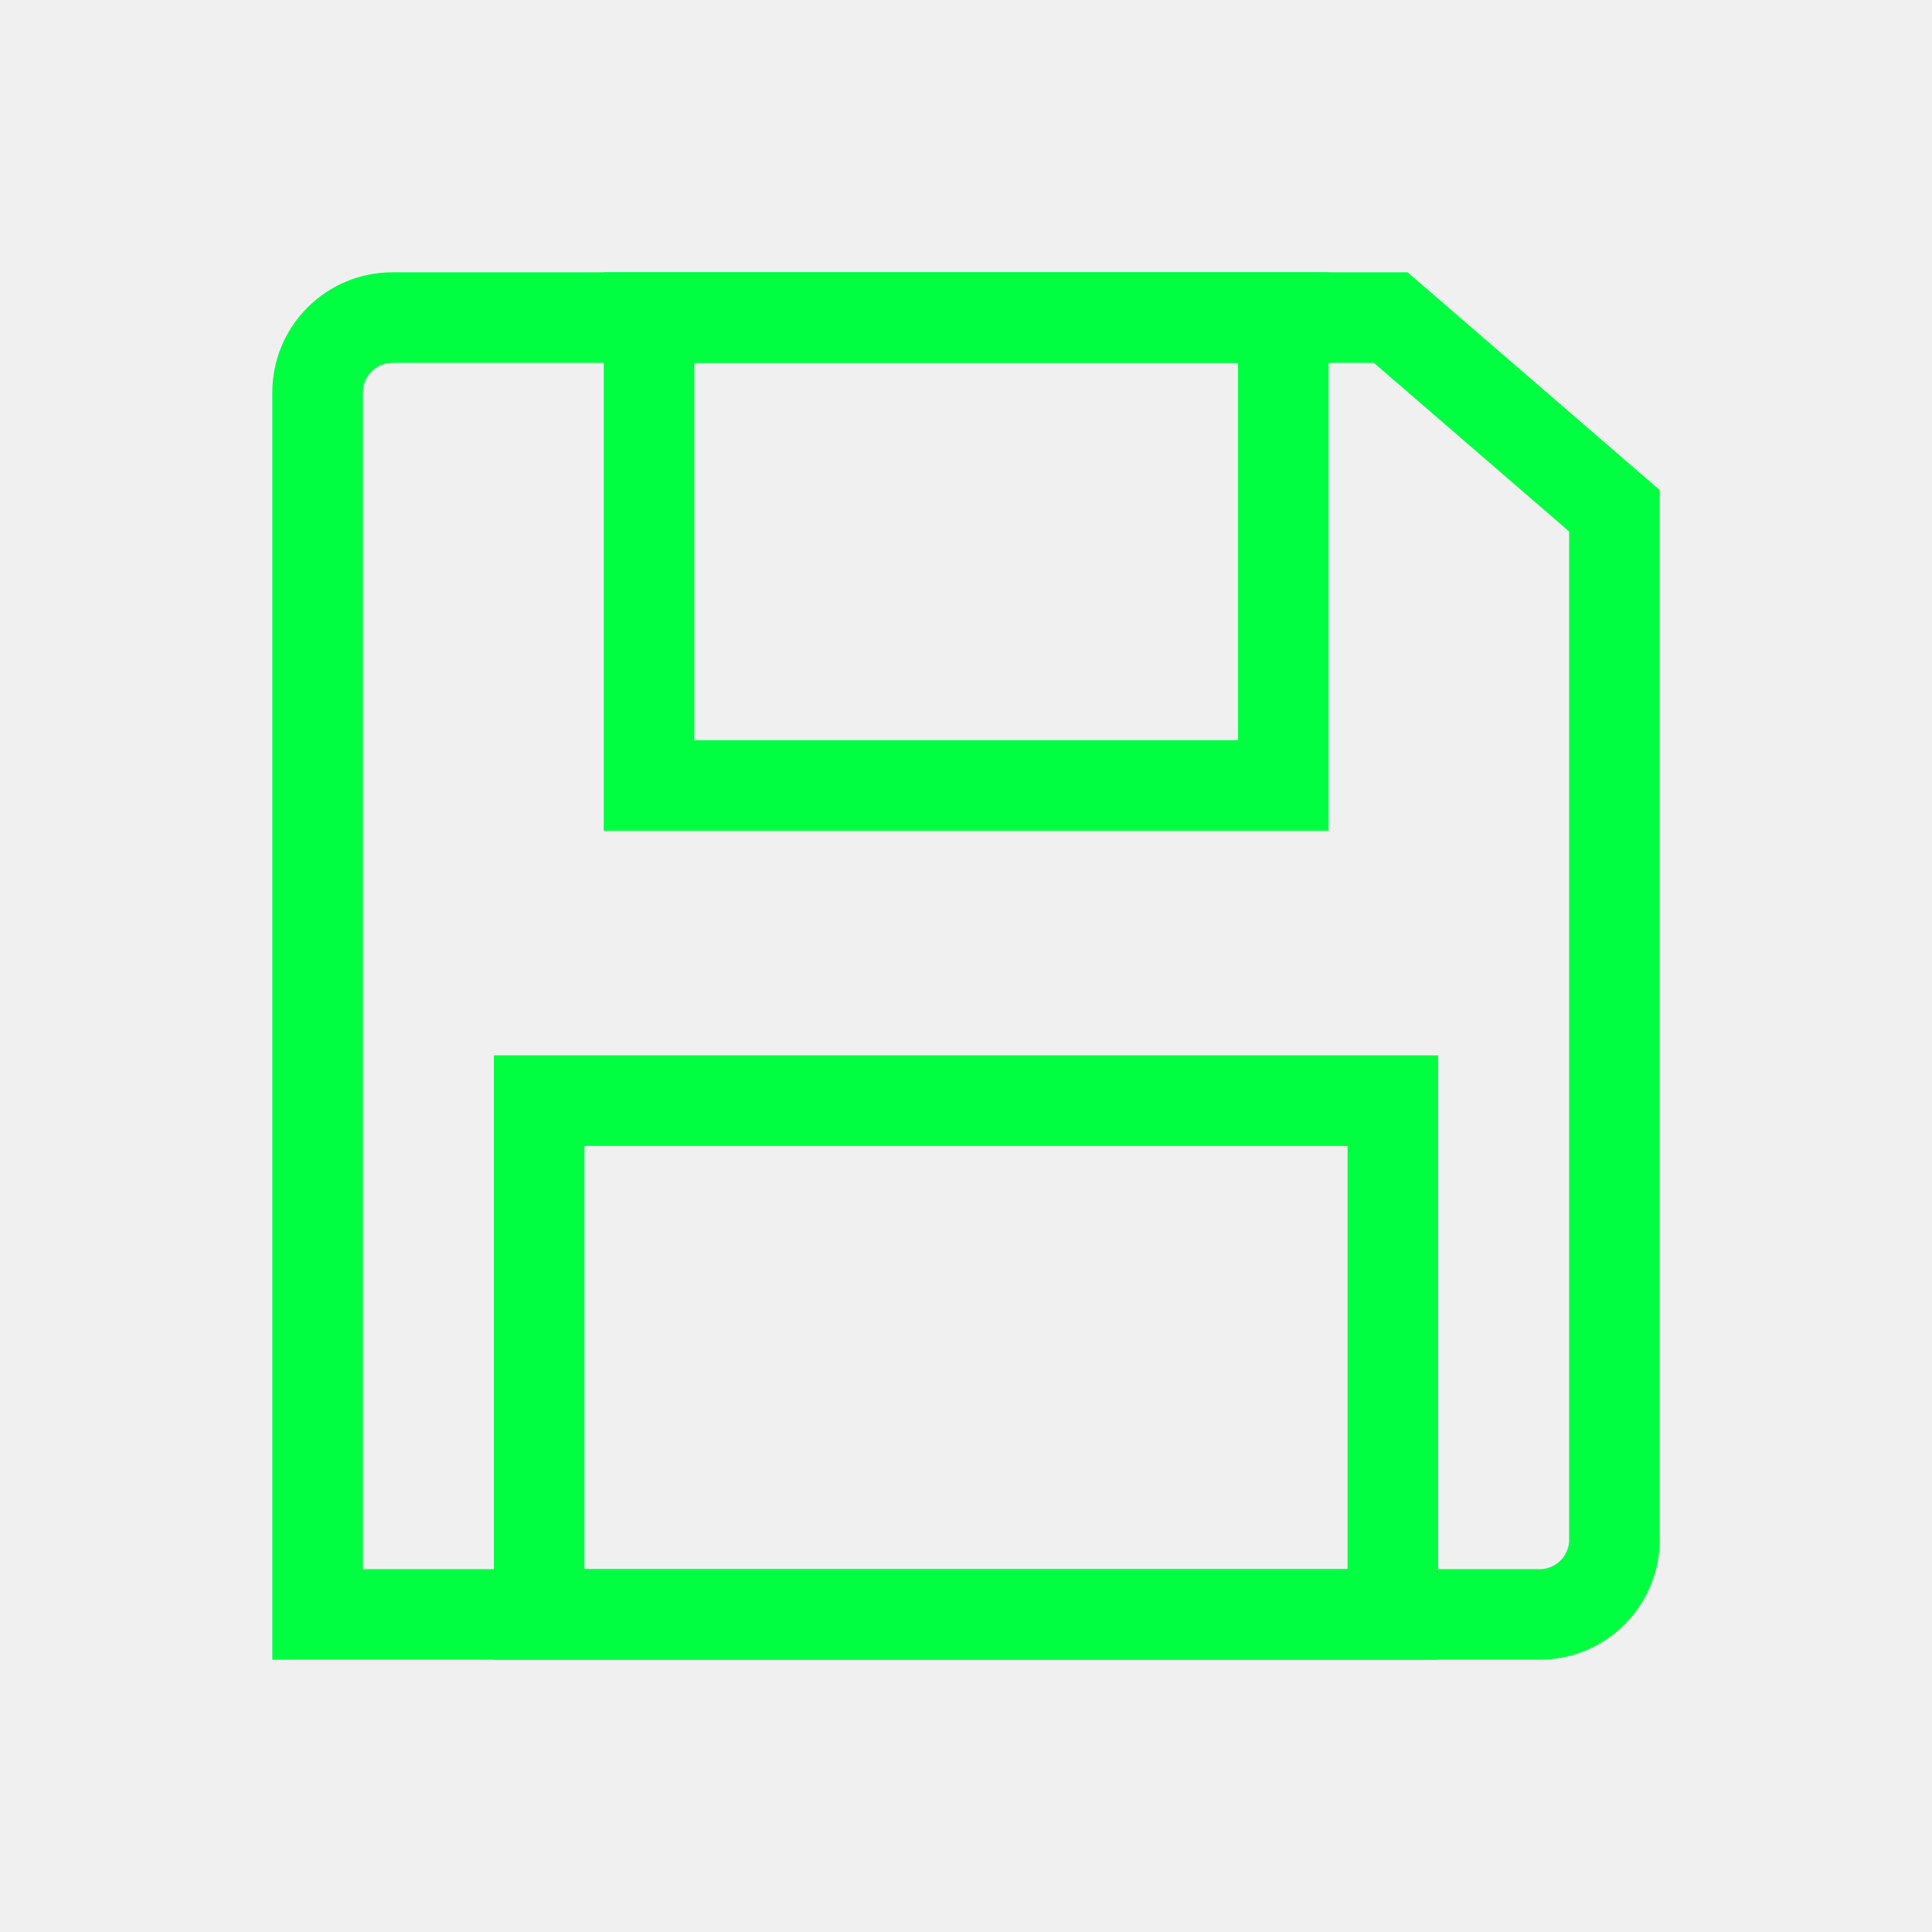
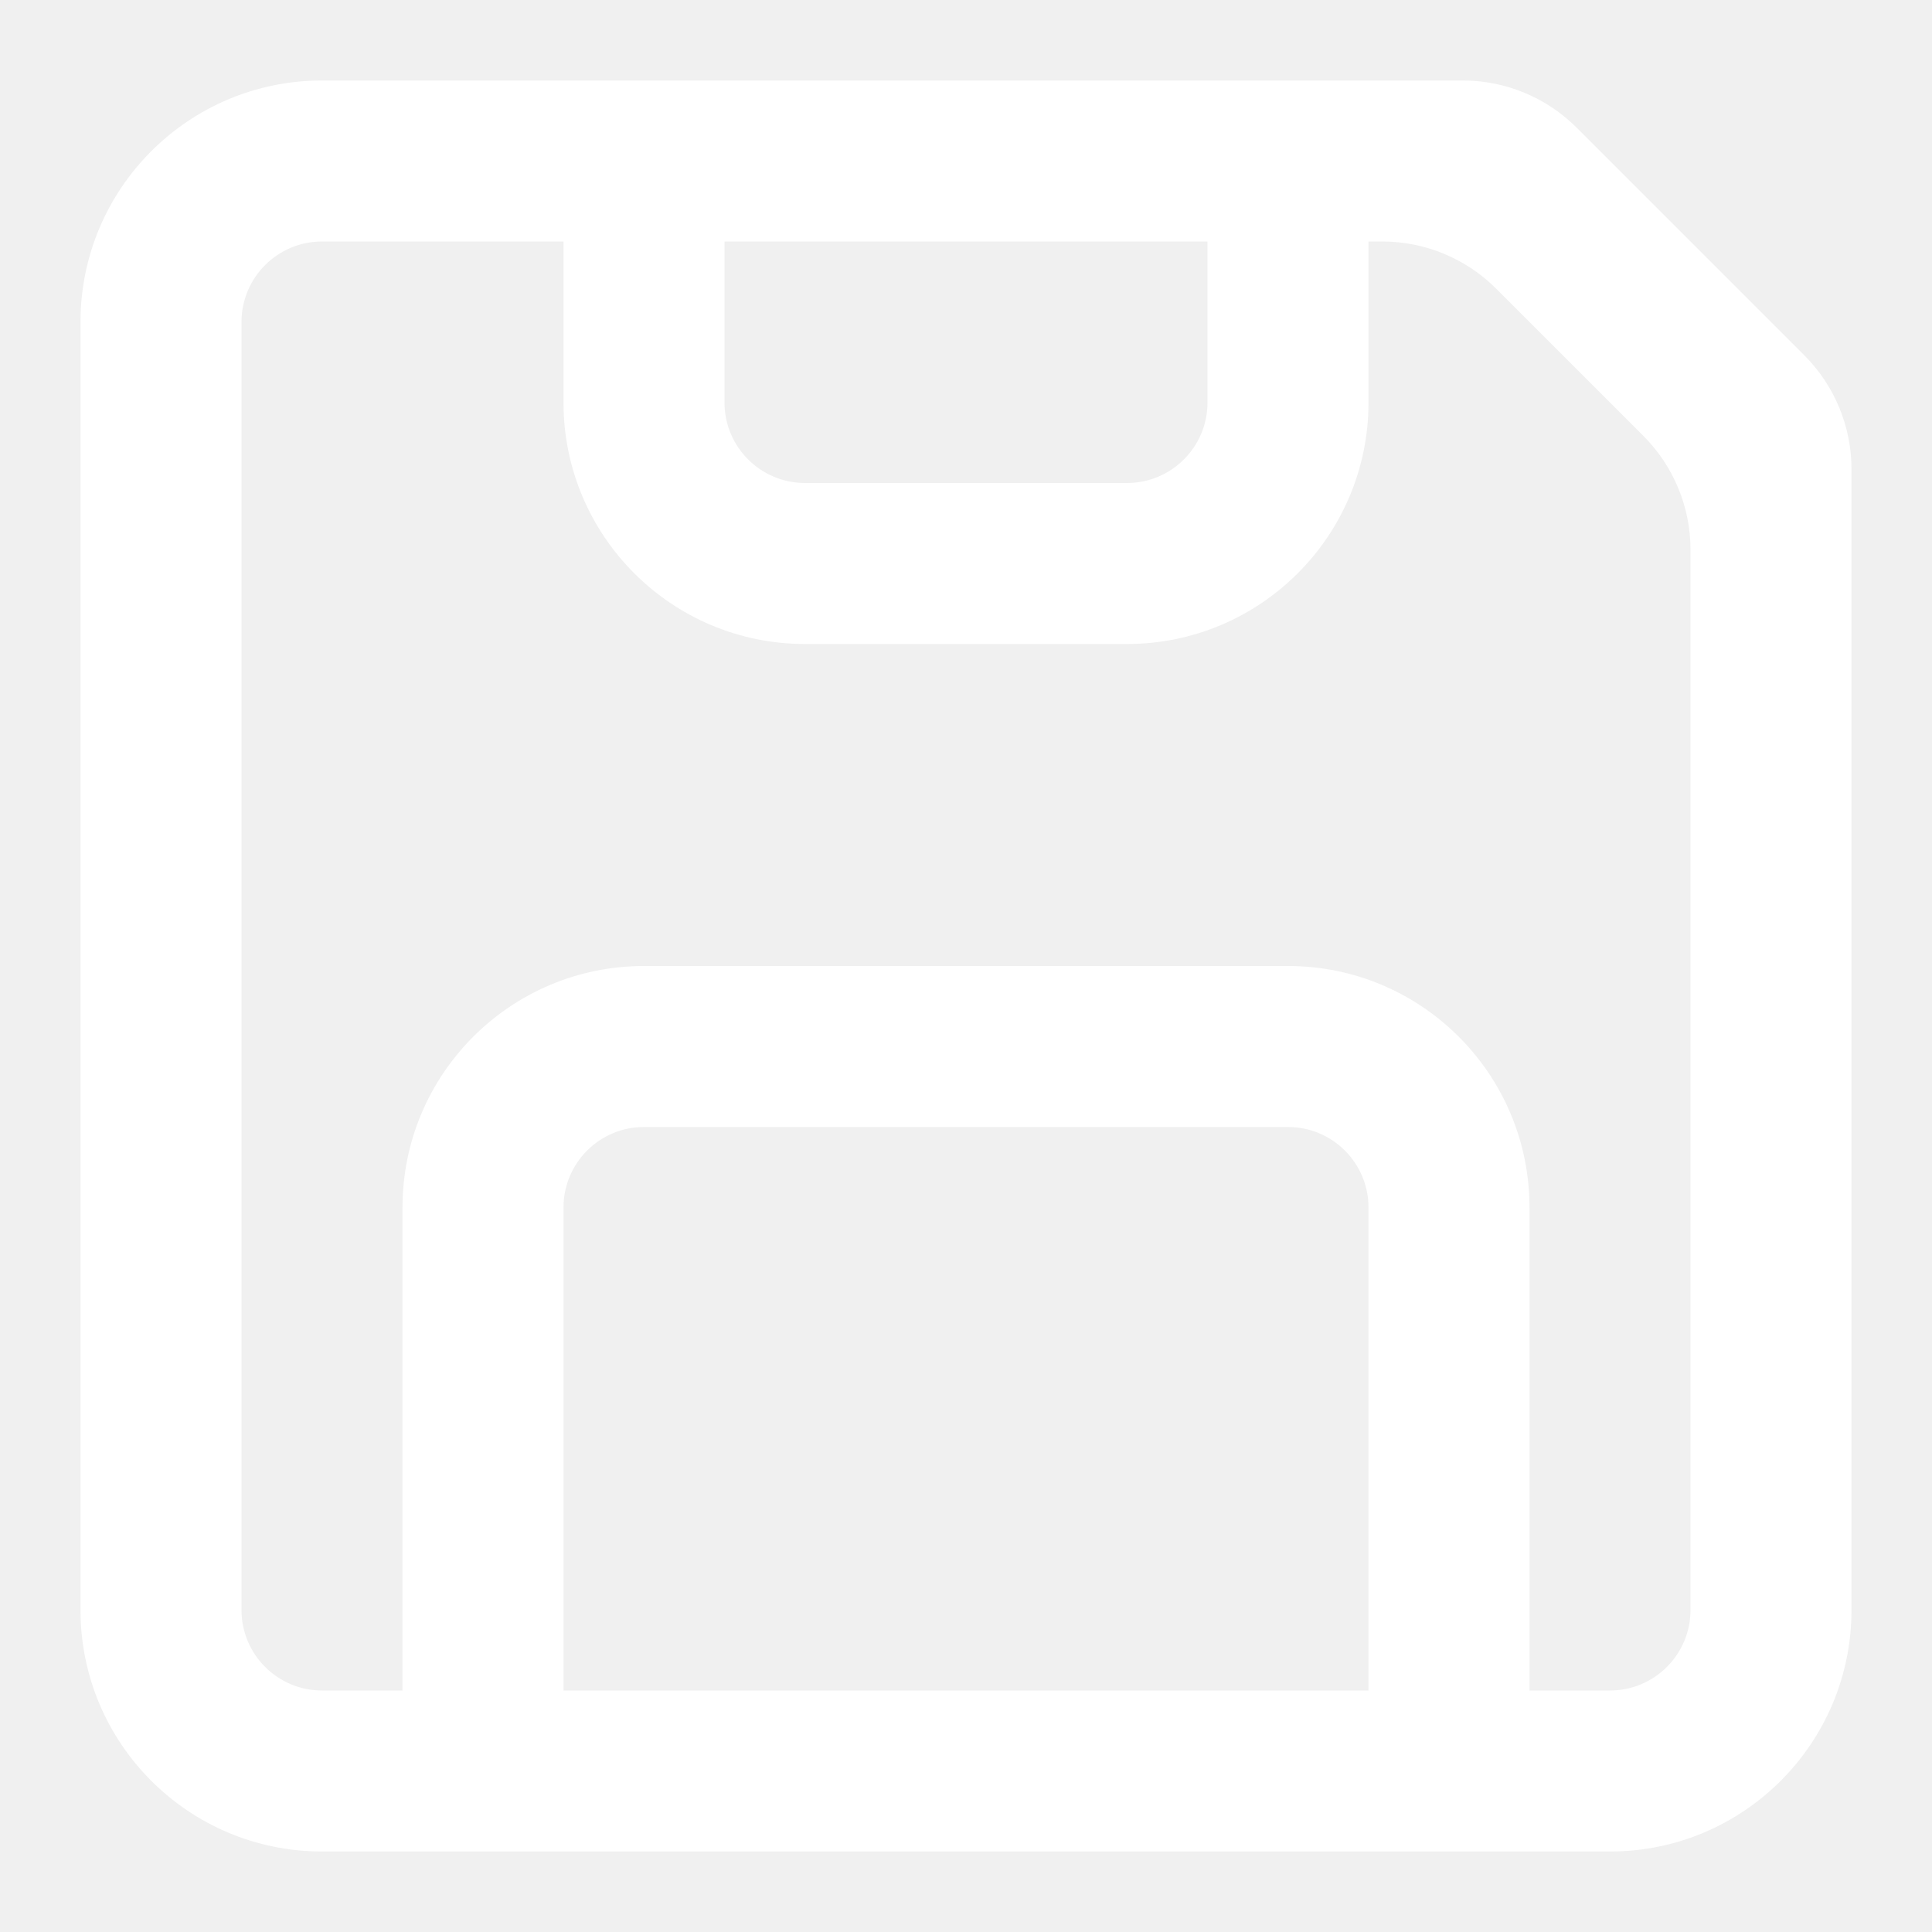
- <svg xmlns="http://www.w3.org/2000/svg" width="800px" height="800px" viewBox="0 0 64 64" stroke-width="3" stroke="#00ff41" fill="none">
+ <svg xmlns="http://www.w3.org/2000/svg" width="800px" height="800px" viewBox="0 0 24 24" fill="none">
  <g id="SVGRepo_bgCarrier" stroke-width="0" />
  <g id="SVGRepo_tracerCarrier" stroke-linecap="round" stroke-linejoin="round" />
  <g id="SVGRepo_iconCarrier">
-     <path d="M51,53.48H10.52V13A2.48,2.48,0,0,1,13,10.52H46.07l7.41,6.4V51A2.48,2.48,0,0,1,51,53.48Z" stroke-linecap="round" />
-     <rect x="21.5" y="10.52" width="21.01" height="15.5" stroke-linecap="round" />
-     <rect x="17.86" y="36.46" width="28.28" height="17.02" stroke-linecap="round" />
+     <path fill-rule="evenodd" clip-rule="evenodd" d="M18.172 1C18.702 1 19.211 1.211 19.586 1.586L22.414 4.414C22.789 4.789 23 5.298 23 5.828V20C23 21.657 21.657 23 20 23H4C2.343 23 1 21.657 1 20V4C1 2.343 2.343 1 4 1H18.172ZM4 3C3.448 3 3 3.448 3 4V20C3 20.552 3.448 21 4 21L5 21L5 15C5 13.343 6.343 12 8 12L16 12C17.657 12 19 13.343 19 15V21H20C20.552 21 21 20.552 21 20V6.828C21 6.298 20.789 5.789 20.414 5.414L18.586 3.586C18.211 3.211 17.702 3 17.172 3H17V5C17 6.657 15.657 8 14 8H10C8.343 8 7 6.657 7 5V3H4ZM17 21V15C17 14.448 16.552 14 16 14L8 14C7.448 14 7 14.448 7 15L7 21L17 21ZM9 3H15V5C15 5.552 14.552 6 14 6H10C9.448 6 9 5.552 9 5V3Z" fill="#ffffff" />
  </g>
</svg>
